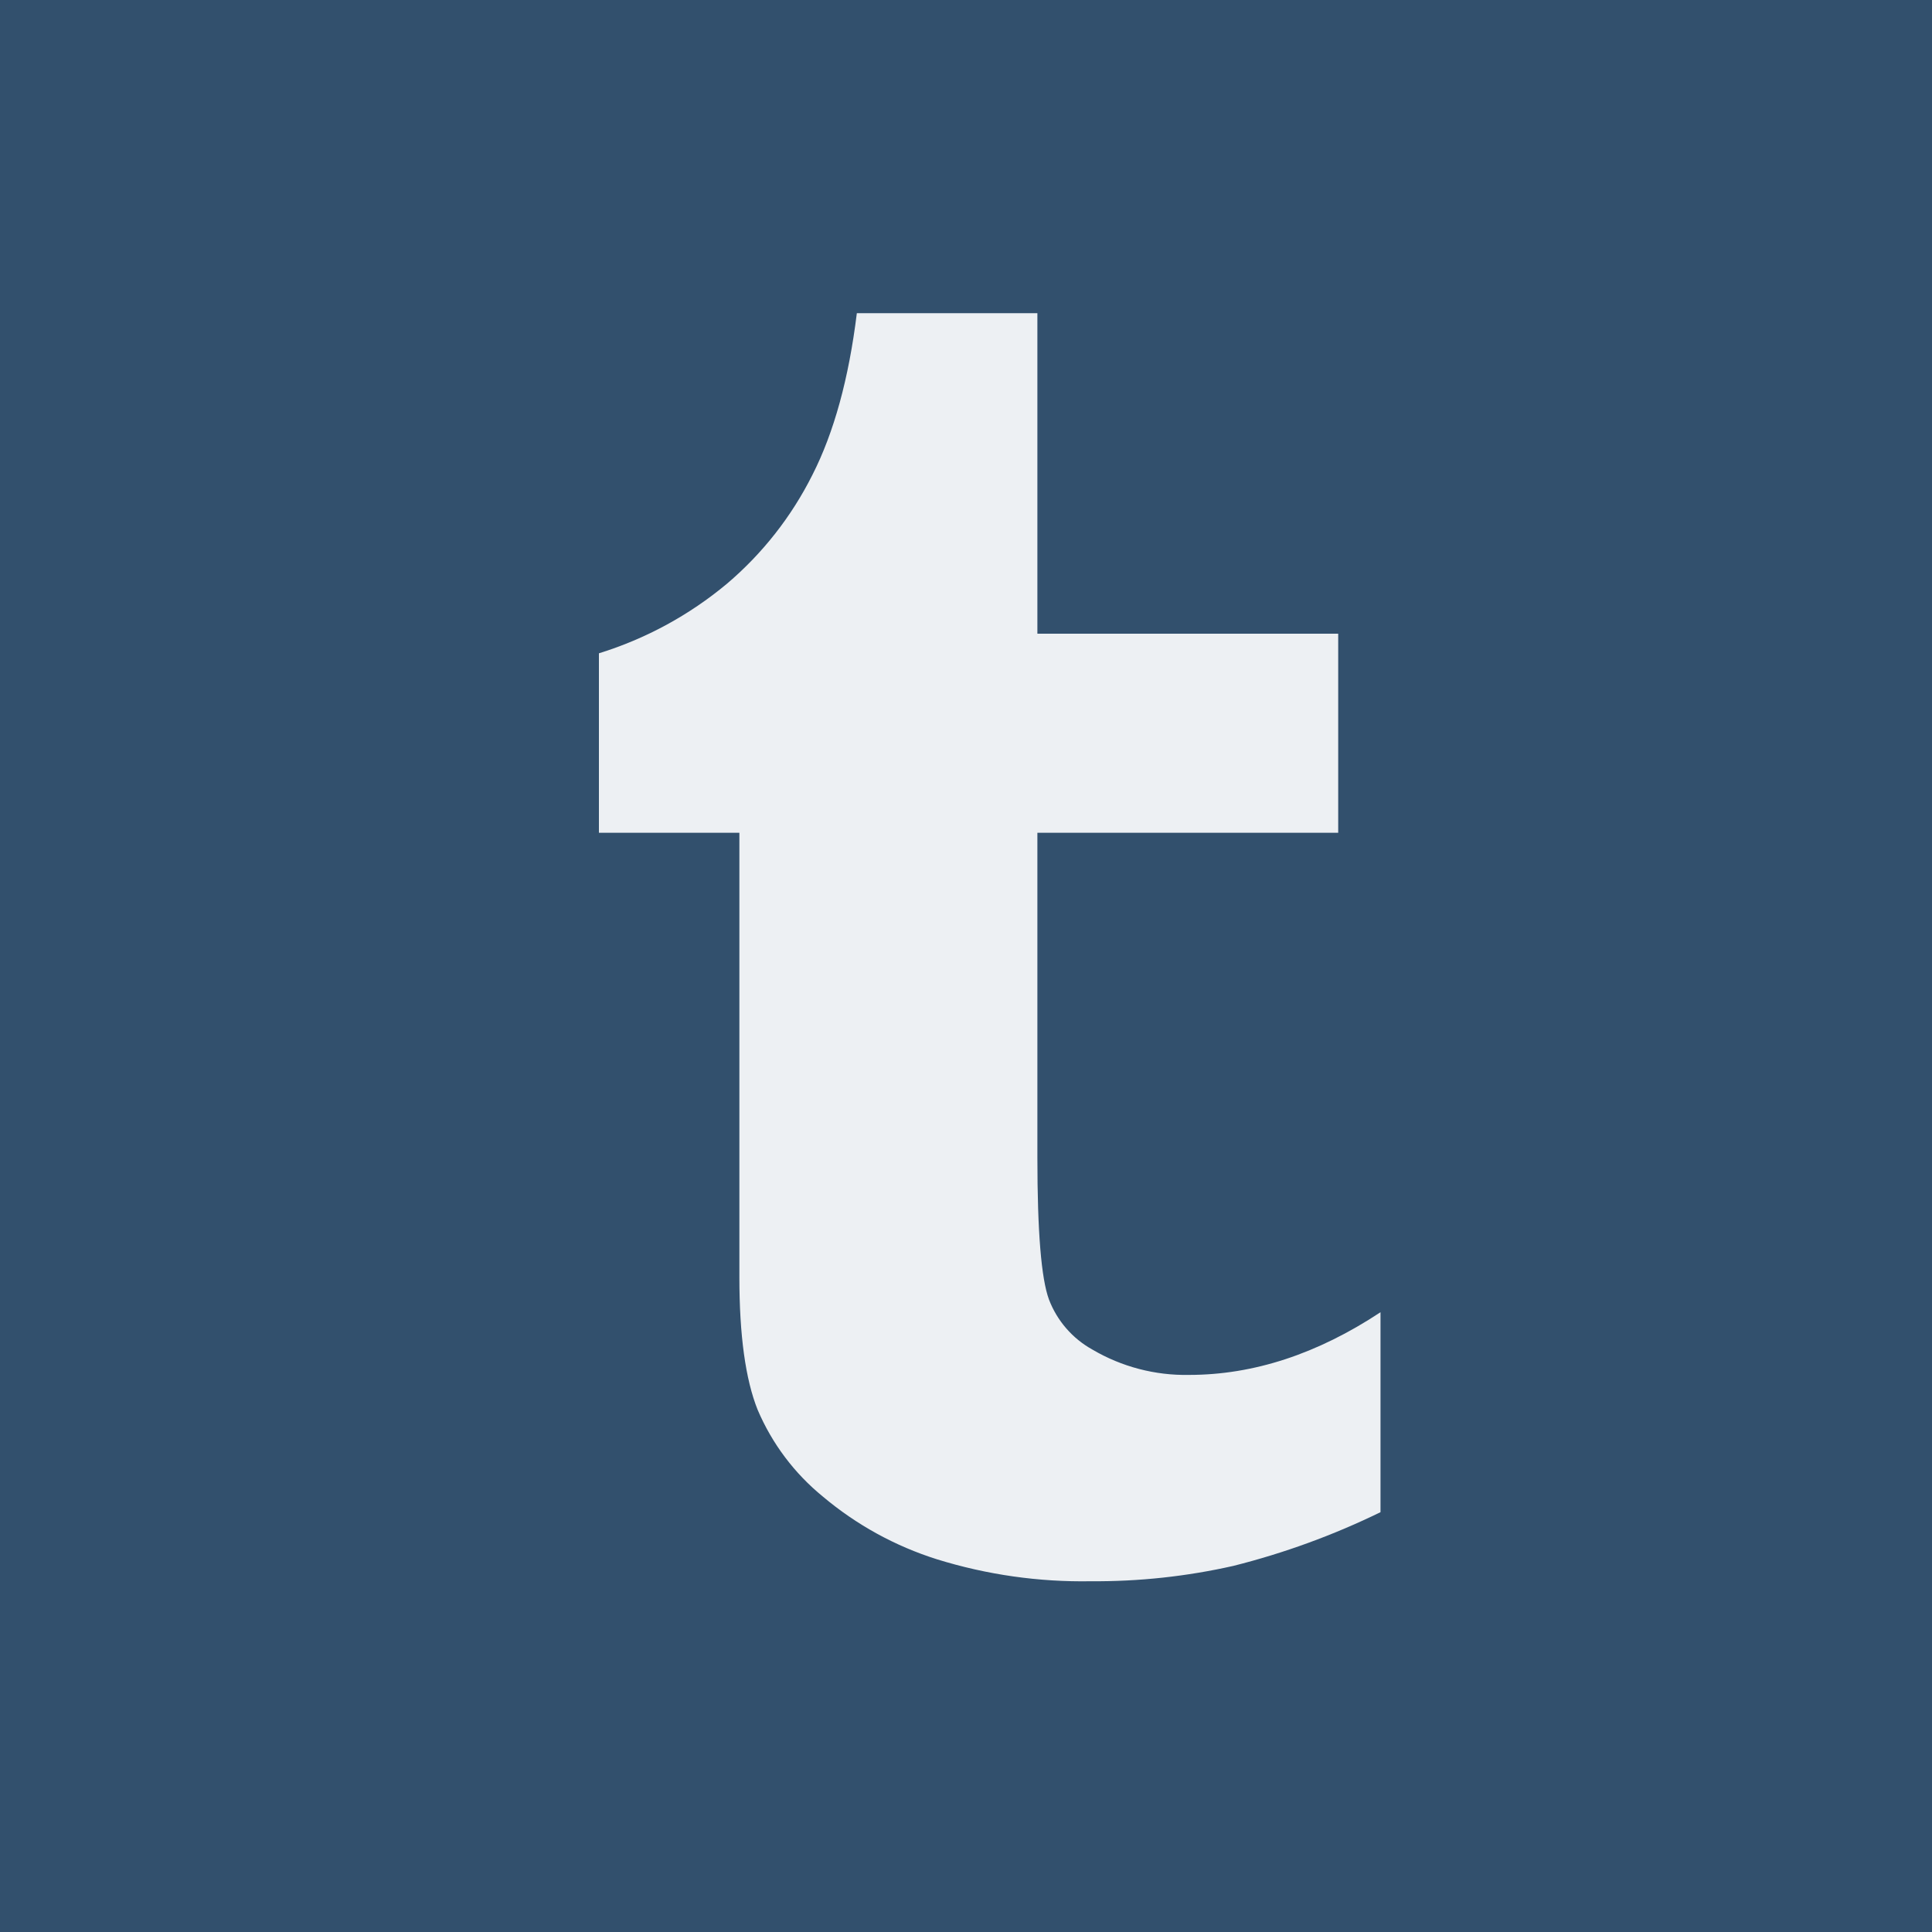
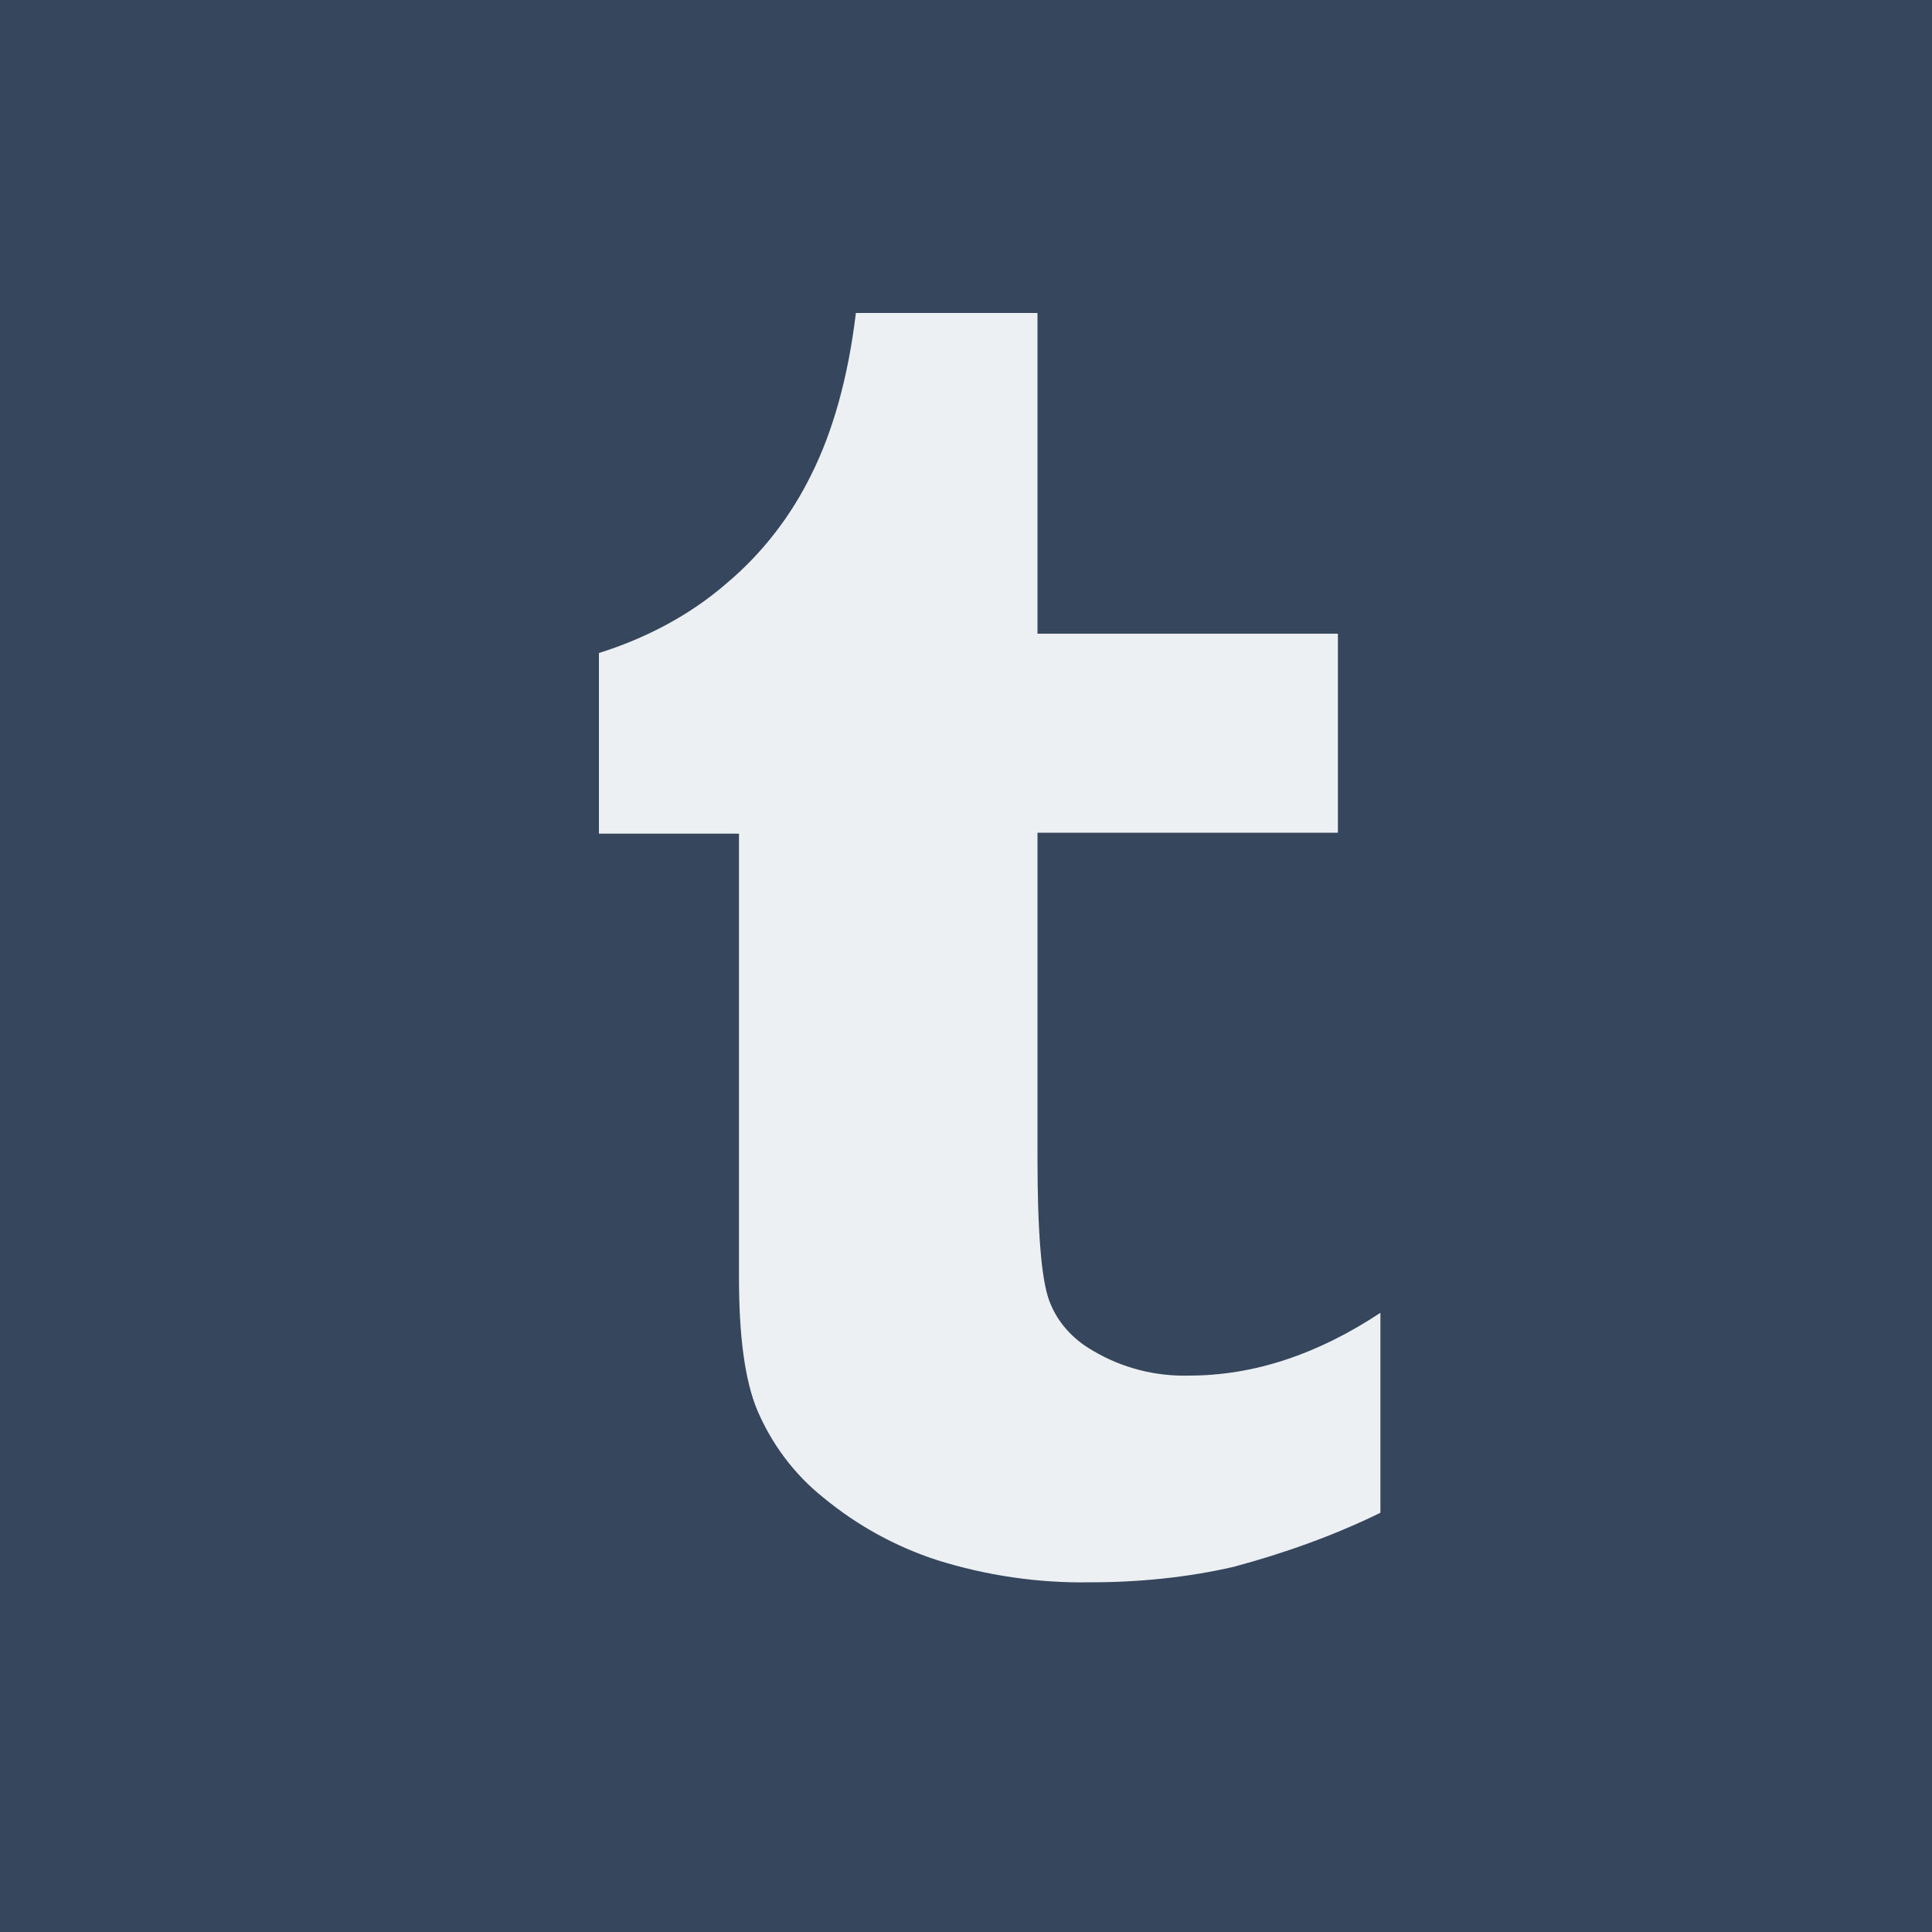
- <svg xmlns="http://www.w3.org/2000/svg" id="Layer_1" data-name="Layer 1" viewBox="0 0 200 200">
-   <defs>
-     <style>.cls-1{fill:#32506d;}.cls-2{fill:#edf0f3;}</style>
-   </defs>
-   <rect class="cls-1" width="200" height="200" />
-   <path class="cls-2" d="M107.39,32.42V65.6h31.14V86.21H107.39v33.67q0,11.41,1.2,14.65a10,10,0,0,0,4.5,5.18,19,19,0,0,0,10,2.62q10,0,19.82-6.49v20.7a78.21,78.21,0,0,1-15.23,5.56,64.77,64.77,0,0,1-14.75,1.59A50.85,50.85,0,0,1,97,161.42a34.39,34.39,0,0,1-11.8-6.48,23.44,23.44,0,0,1-6.77-9q-1.89-4.72-1.89-13.73v-46H62V67.63a38.4,38.4,0,0,0,13.25-7.2,35.82,35.82,0,0,0,8.85-11.27q3.35-6.58,4.6-16.74h18.68Z" />
+ <svg xmlns="http://www.w3.org/2000/svg" version="1.1" id="Layer_1" x="0px" y="0px" viewBox="0 0 200 200" style="enable-background:new 0 0 200 200;" xml:space="preserve">
+   <style type="text/css">
+ 	.st0{fill:#36465D;}
+ 	.st1{fill:#EDF0F3;}
+ </style>
+   <rect class="st0" width="200" height="200" />
+   <path class="st1" d="M107.4,32.4v33.2h31.1v20.6h-31.1v33.7c0,7.6,0.4,12.5,1.2,14.7c0.8,2.2,2.4,4,4.5,5.2c3,1.8,6.5,2.7,10,2.6  c6.7,0,13.3-2.2,19.8-6.5v20.7c-4.9,2.4-10,4.2-15.2,5.6c-4.8,1.1-9.8,1.6-14.8,1.6c-5.4,0.1-10.8-0.7-15.9-2.3  c-4.3-1.4-8.3-3.6-11.8-6.5c-3-2.4-5.3-5.5-6.8-9c-1.3-3.1-1.9-7.7-1.9-13.7v-46H62V67.6c4.8-1.5,9.4-3.9,13.2-7.2  c3.7-3.1,6.7-7,8.8-11.3c2.2-4.4,3.8-10,4.6-16.7H107.4L107.4,32.4z" />
</svg>
